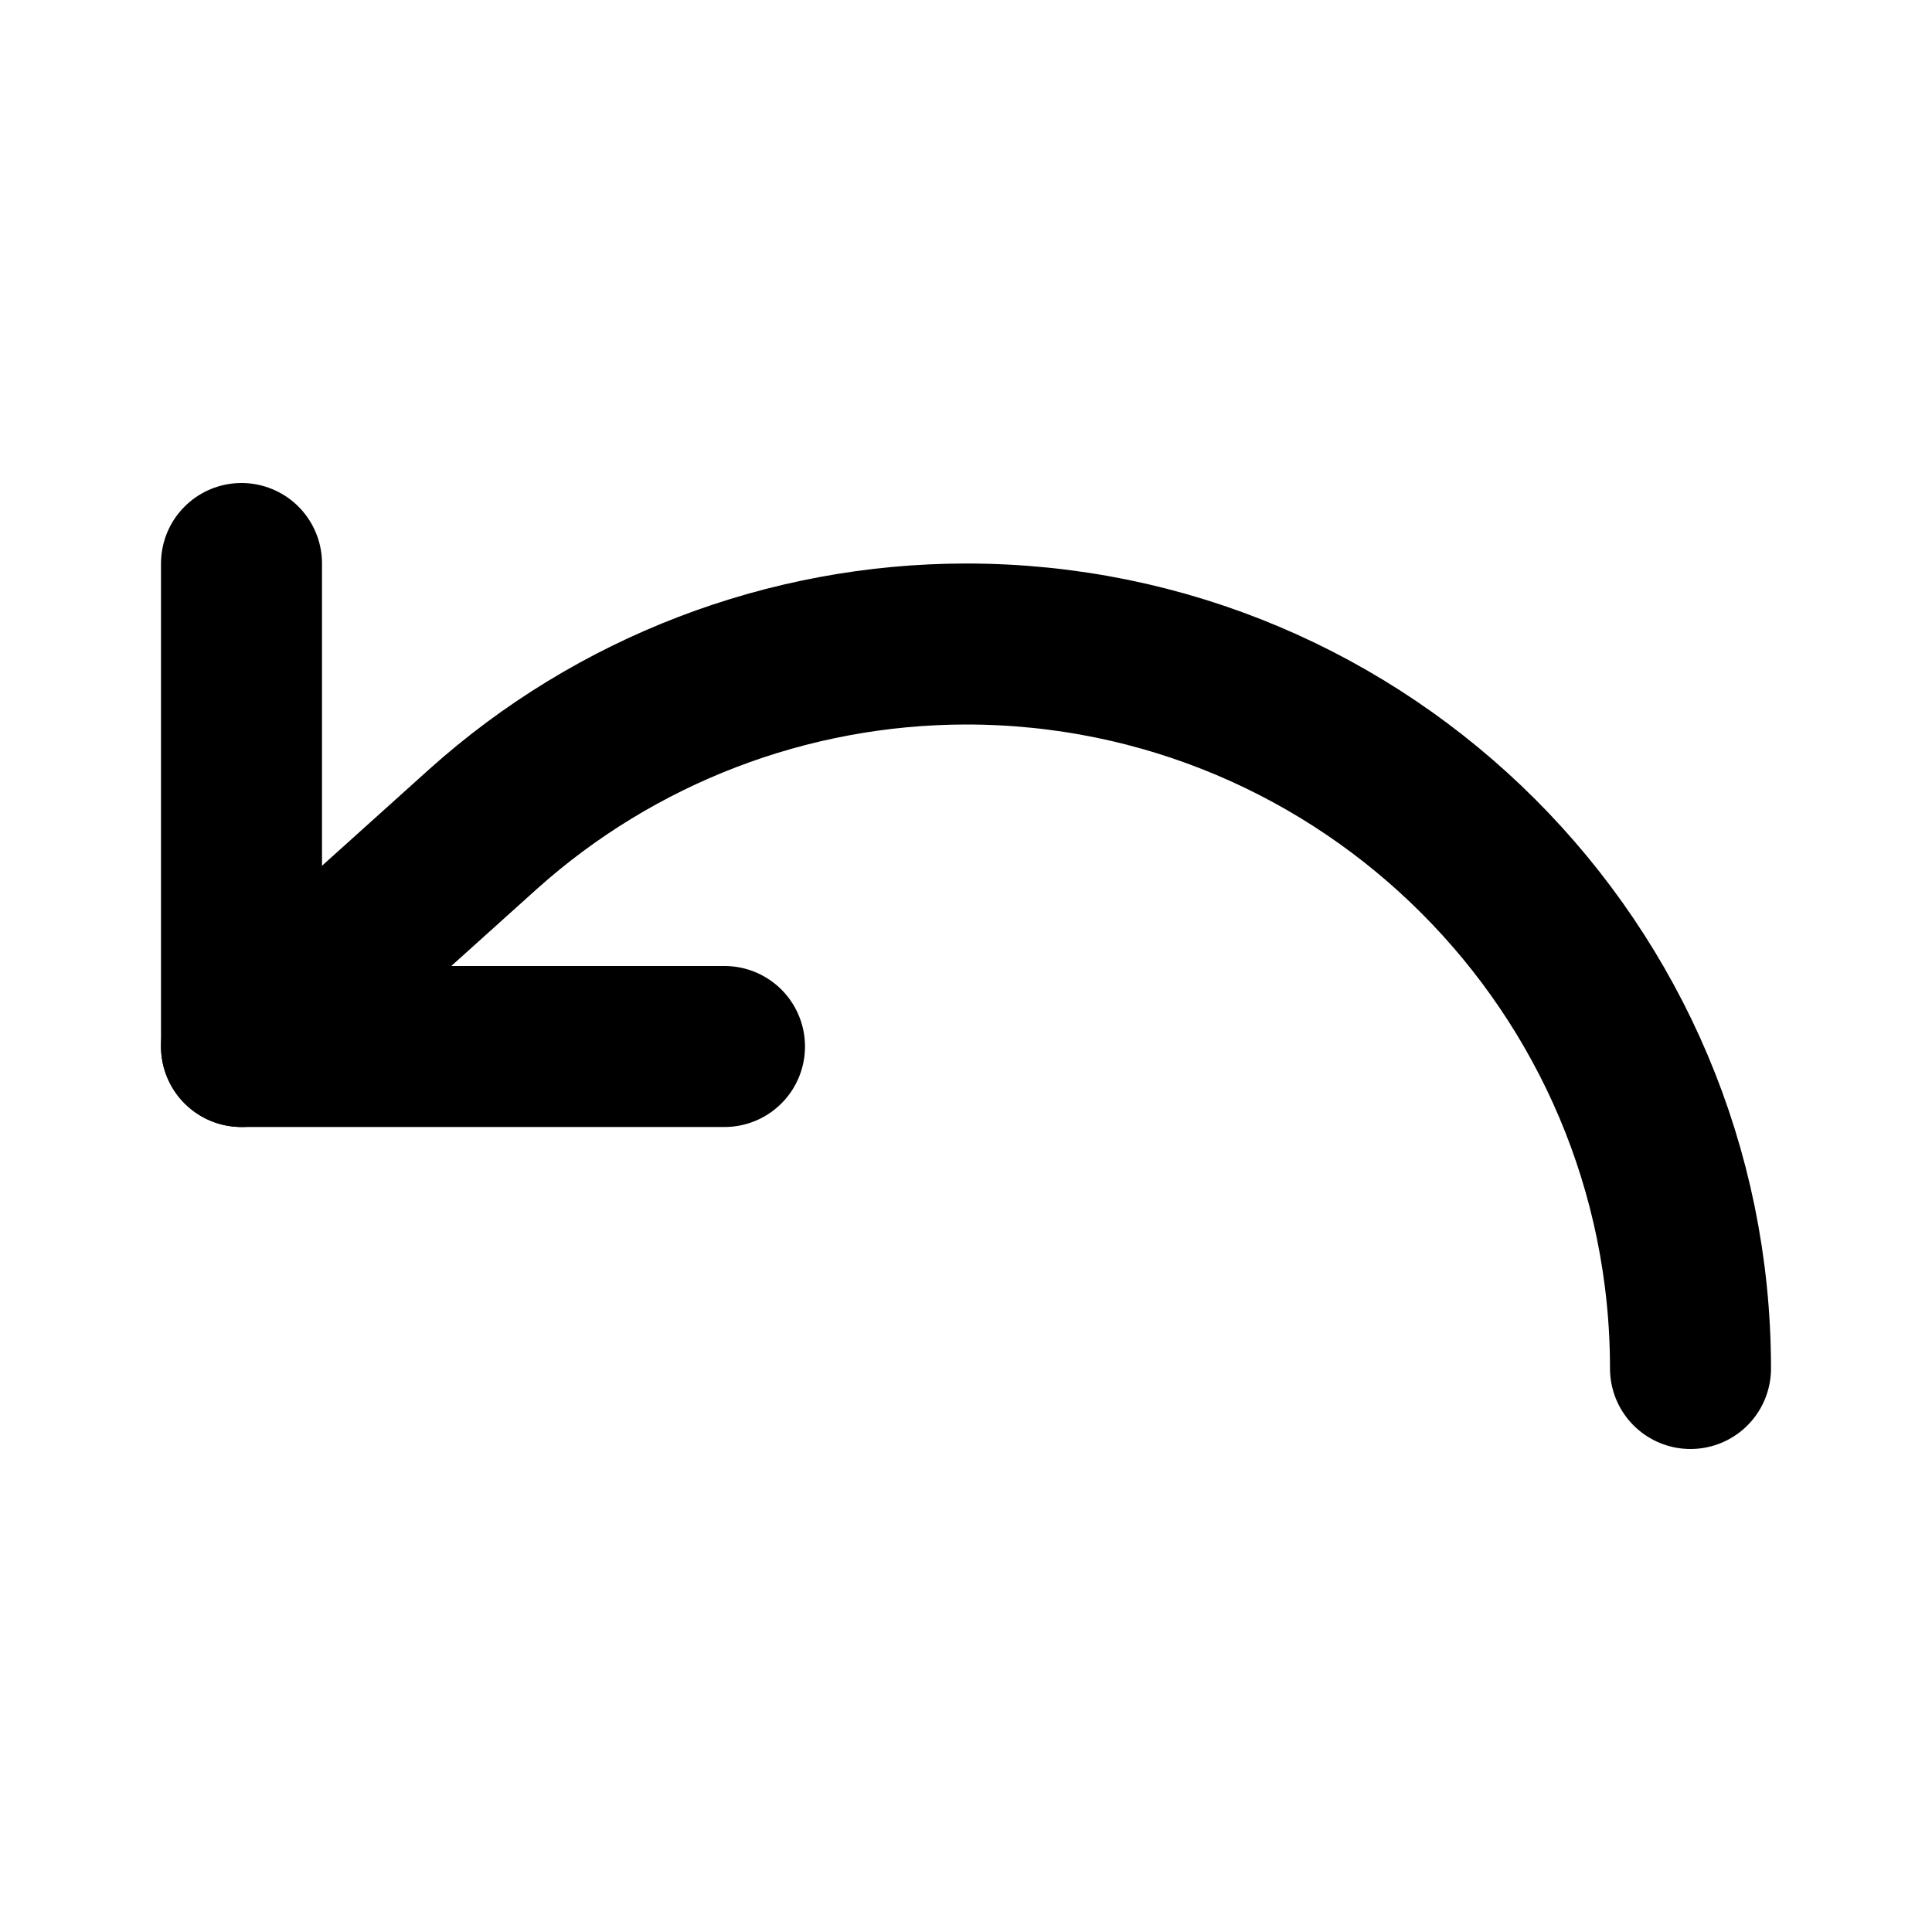
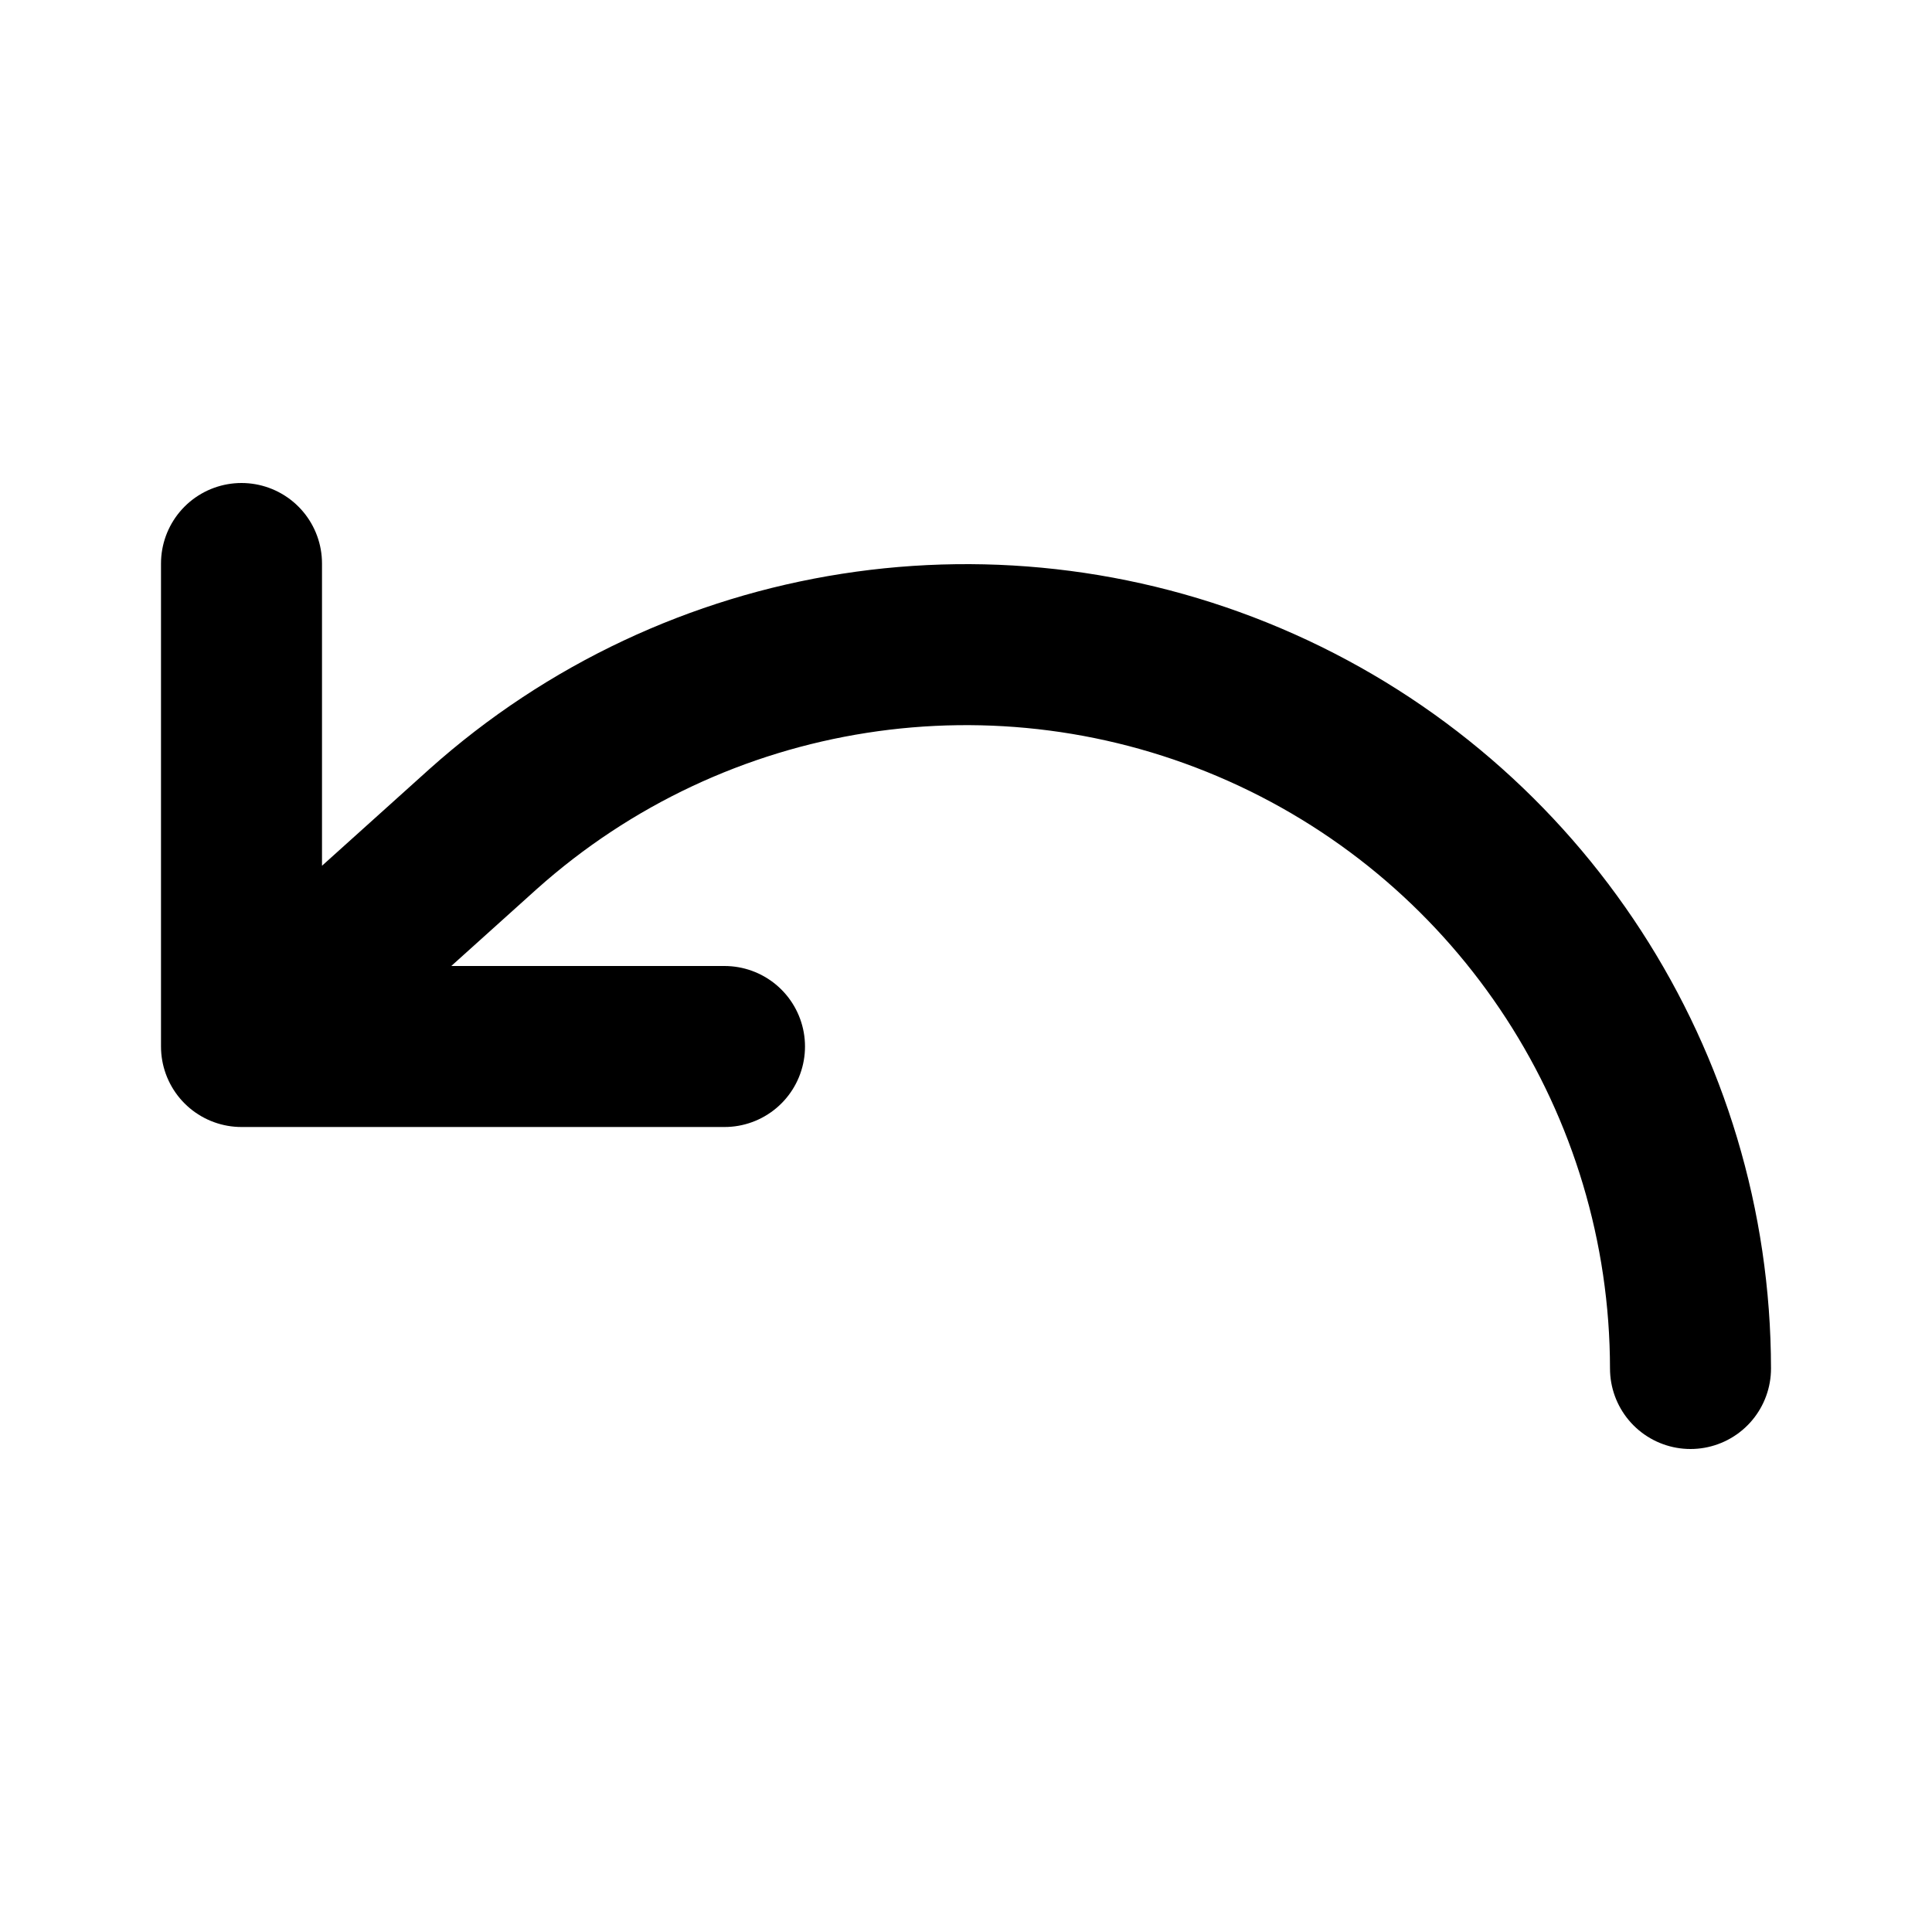
<svg xmlns="http://www.w3.org/2000/svg" width="24" height="24" viewBox="0 0 24 24" fill="none" stroke="currentColor" stroke-width="2" stroke-linecap="round" stroke-linejoin="round">
-   <path d="M3 7v6h6" />
-   <path d="M21 17a9 9 0 0 0-9-9 9 9 0 0 0-6 2.3L3 13" />
+   <path d="M3 7v6h6H3l3-2.7A9 9 0 0121 17" />
</svg>
